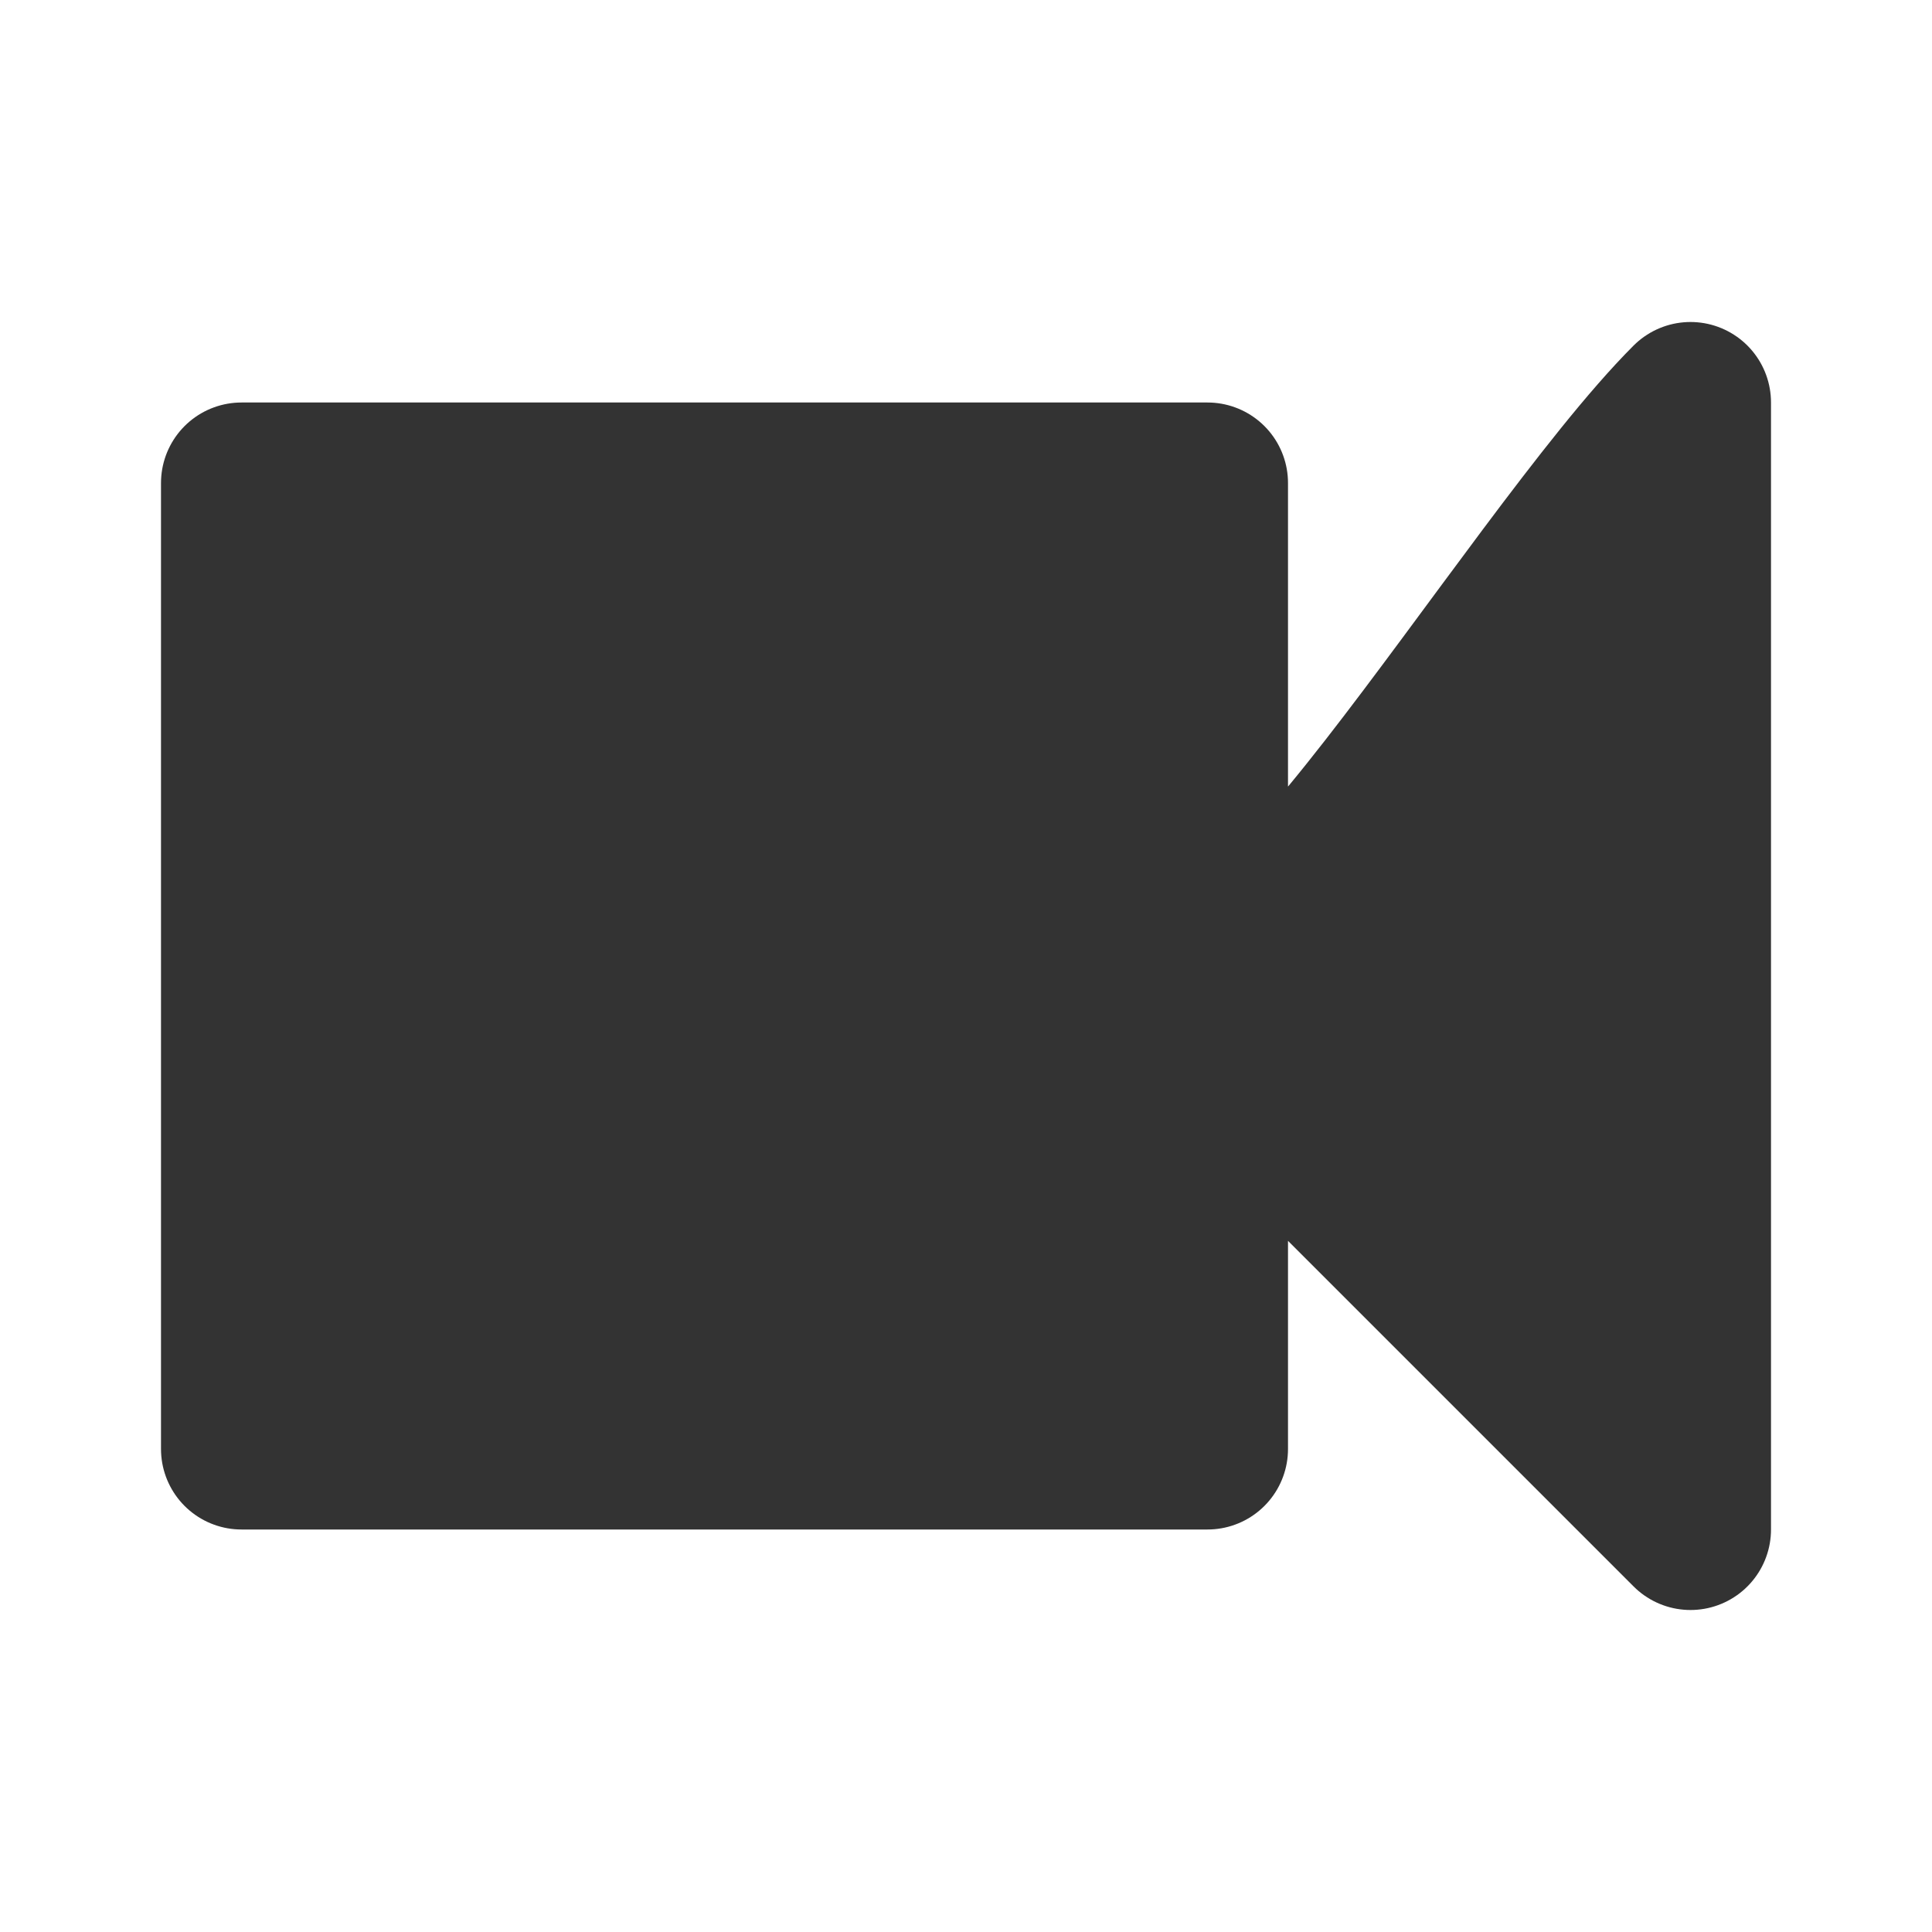
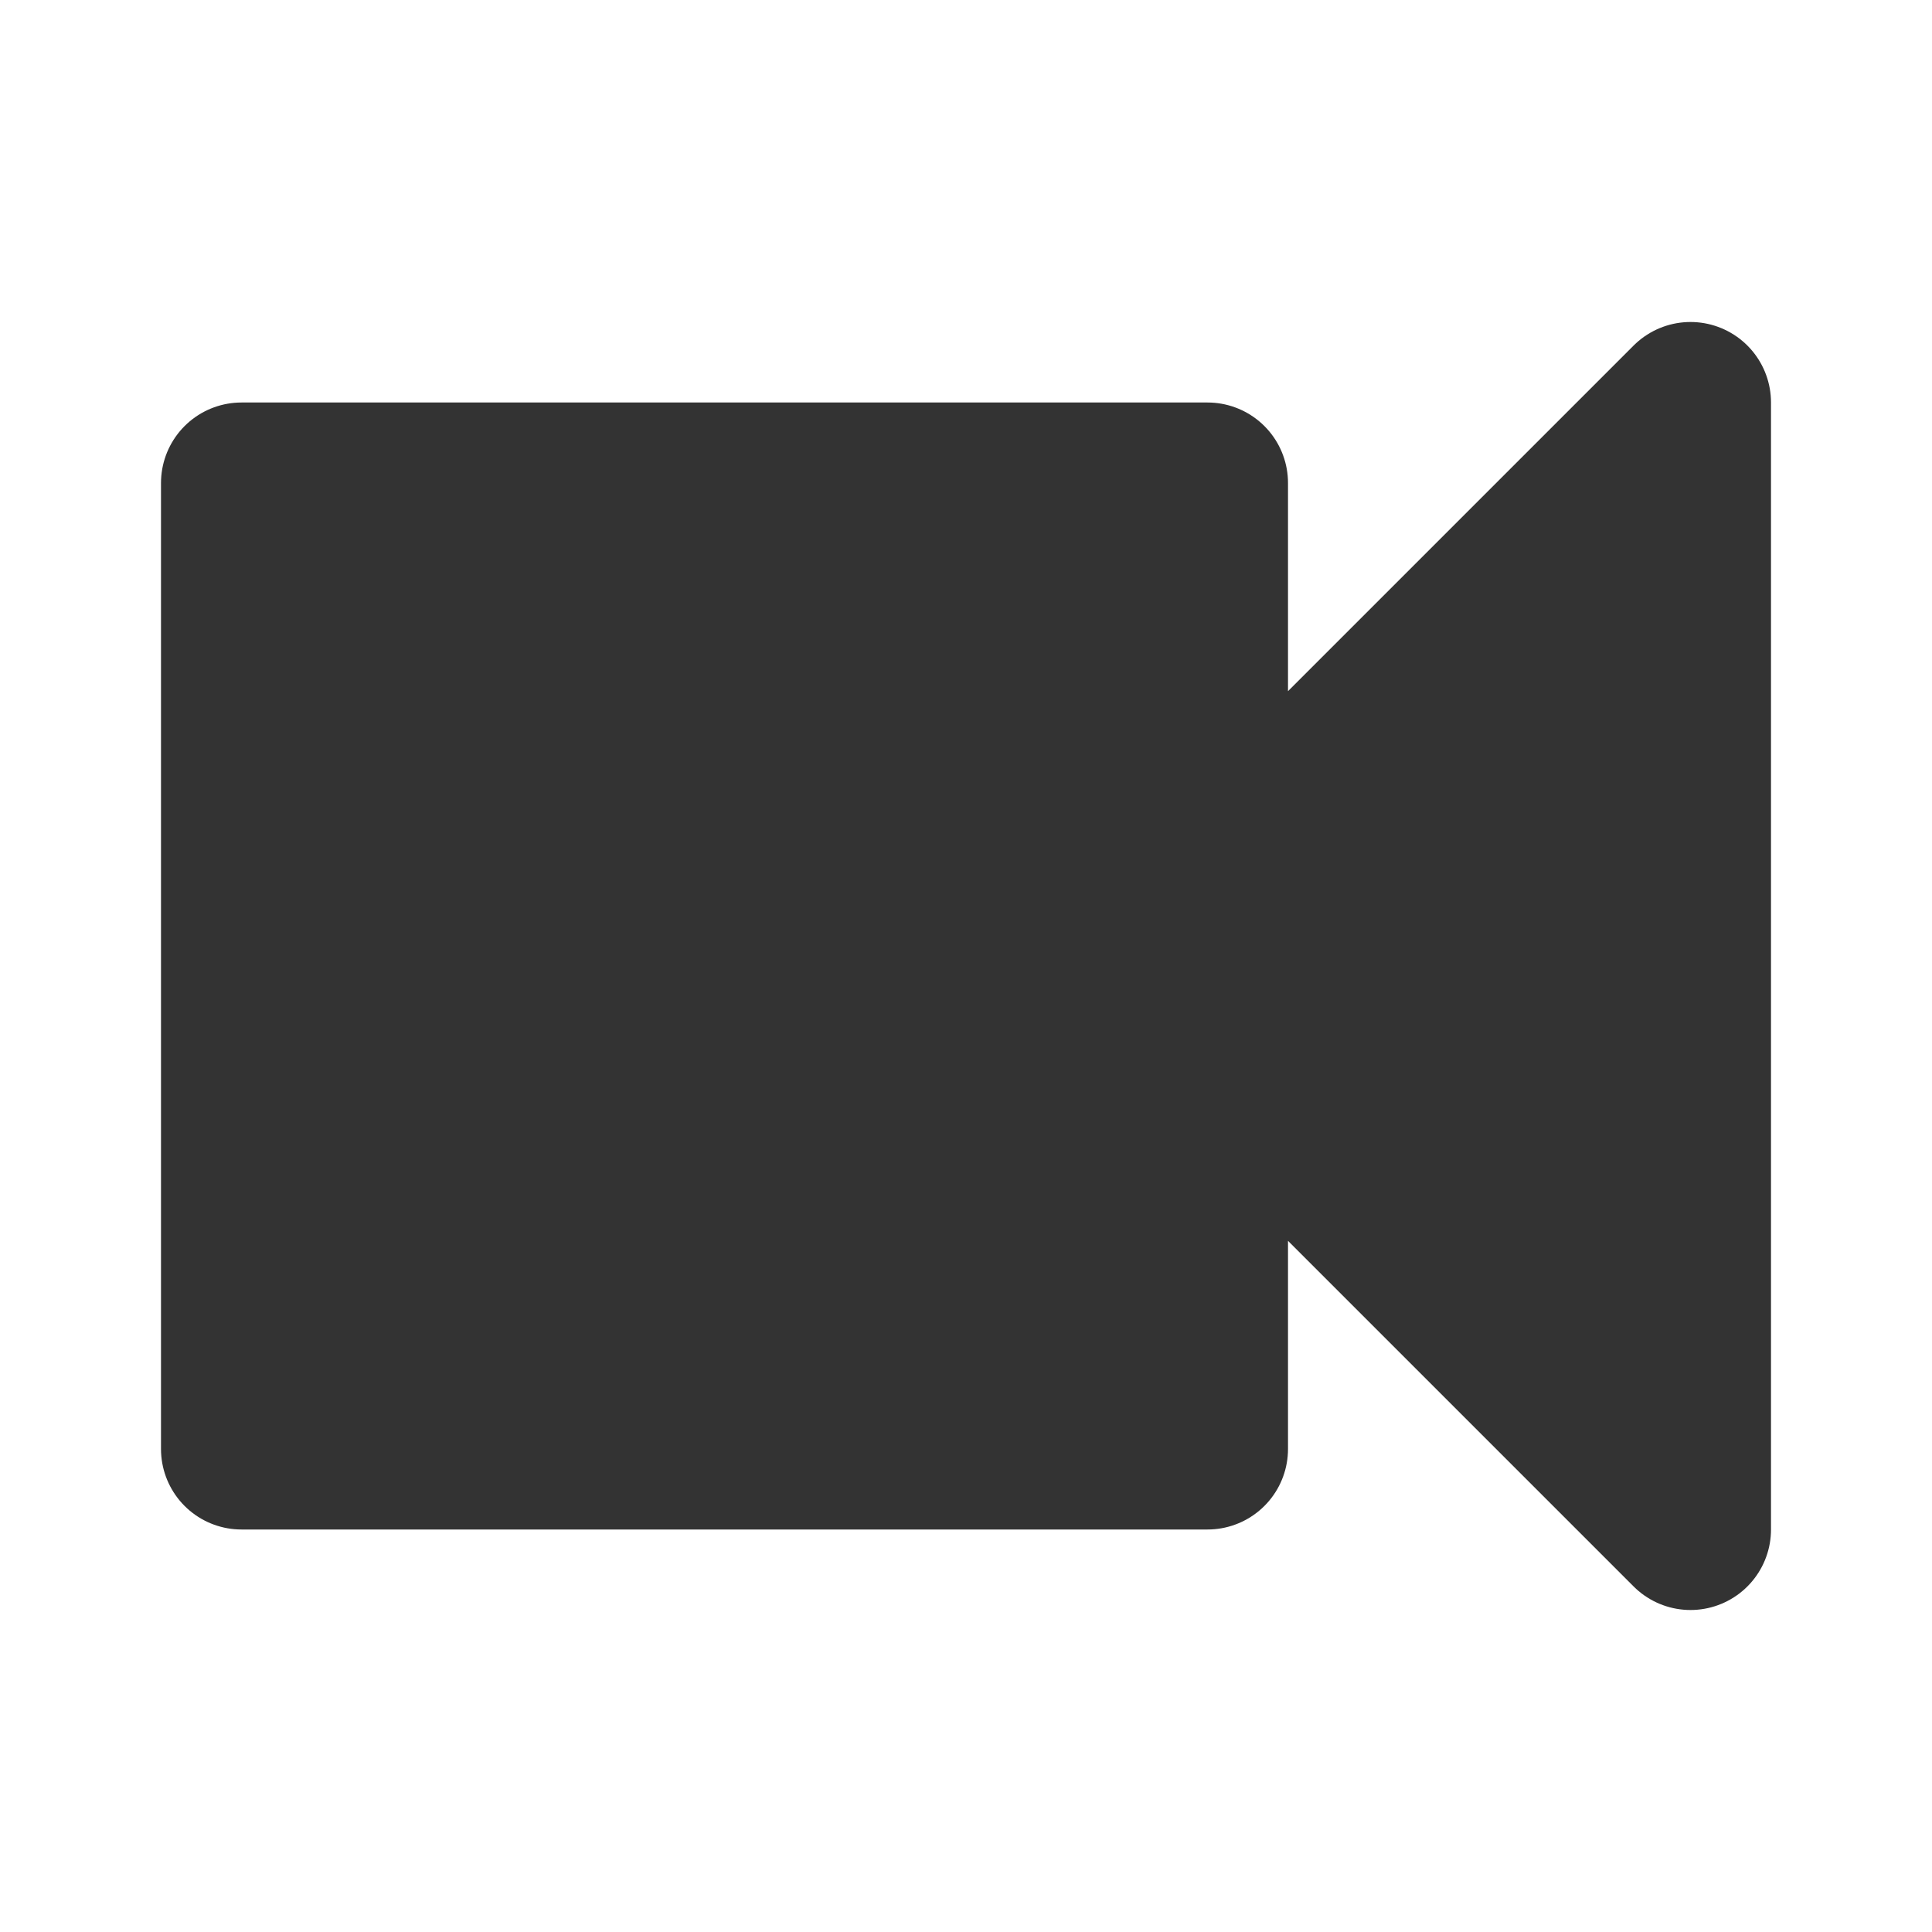
<svg xmlns="http://www.w3.org/2000/svg" width="12" height="12" id="svg4429" version="1.1">
  <defs id="defs4431" />
  <g id="layer1" transform="translate(0,-4)">
-     <path style="fill:#333333;fill-opacity:1;stroke:#333333;stroke-linecap:round;stroke-linejoin:round;stroke-opacity:1" d="m 10.5,6.5 c 0,2 0,5 0,7 -1,-1 -2,-2 -3,-3 l 0,2.5 -6,0 c 0,-1.333 0,-4.667 0,-6 l 6,0 0,2.5 c 0,1.414 2,-2 3,-3 z" id="path4967" />
+     <path style="fill:#333333;fill-opacity:1;stroke:#333333;stroke-linecap:round;stroke-linejoin:round;stroke-opacity:1" d="m 10.5,6.5 c 0,2 0,5 0,7 -1,-1 -2,-2 -3,-3 l 0,2.5 -6,0 c 0,-1.333 0,-4.667 0,-6 l 6,0 0,2.5 c 0,0 2,-2 3,-3 z" id="path4967" />
  </g>
</svg>
